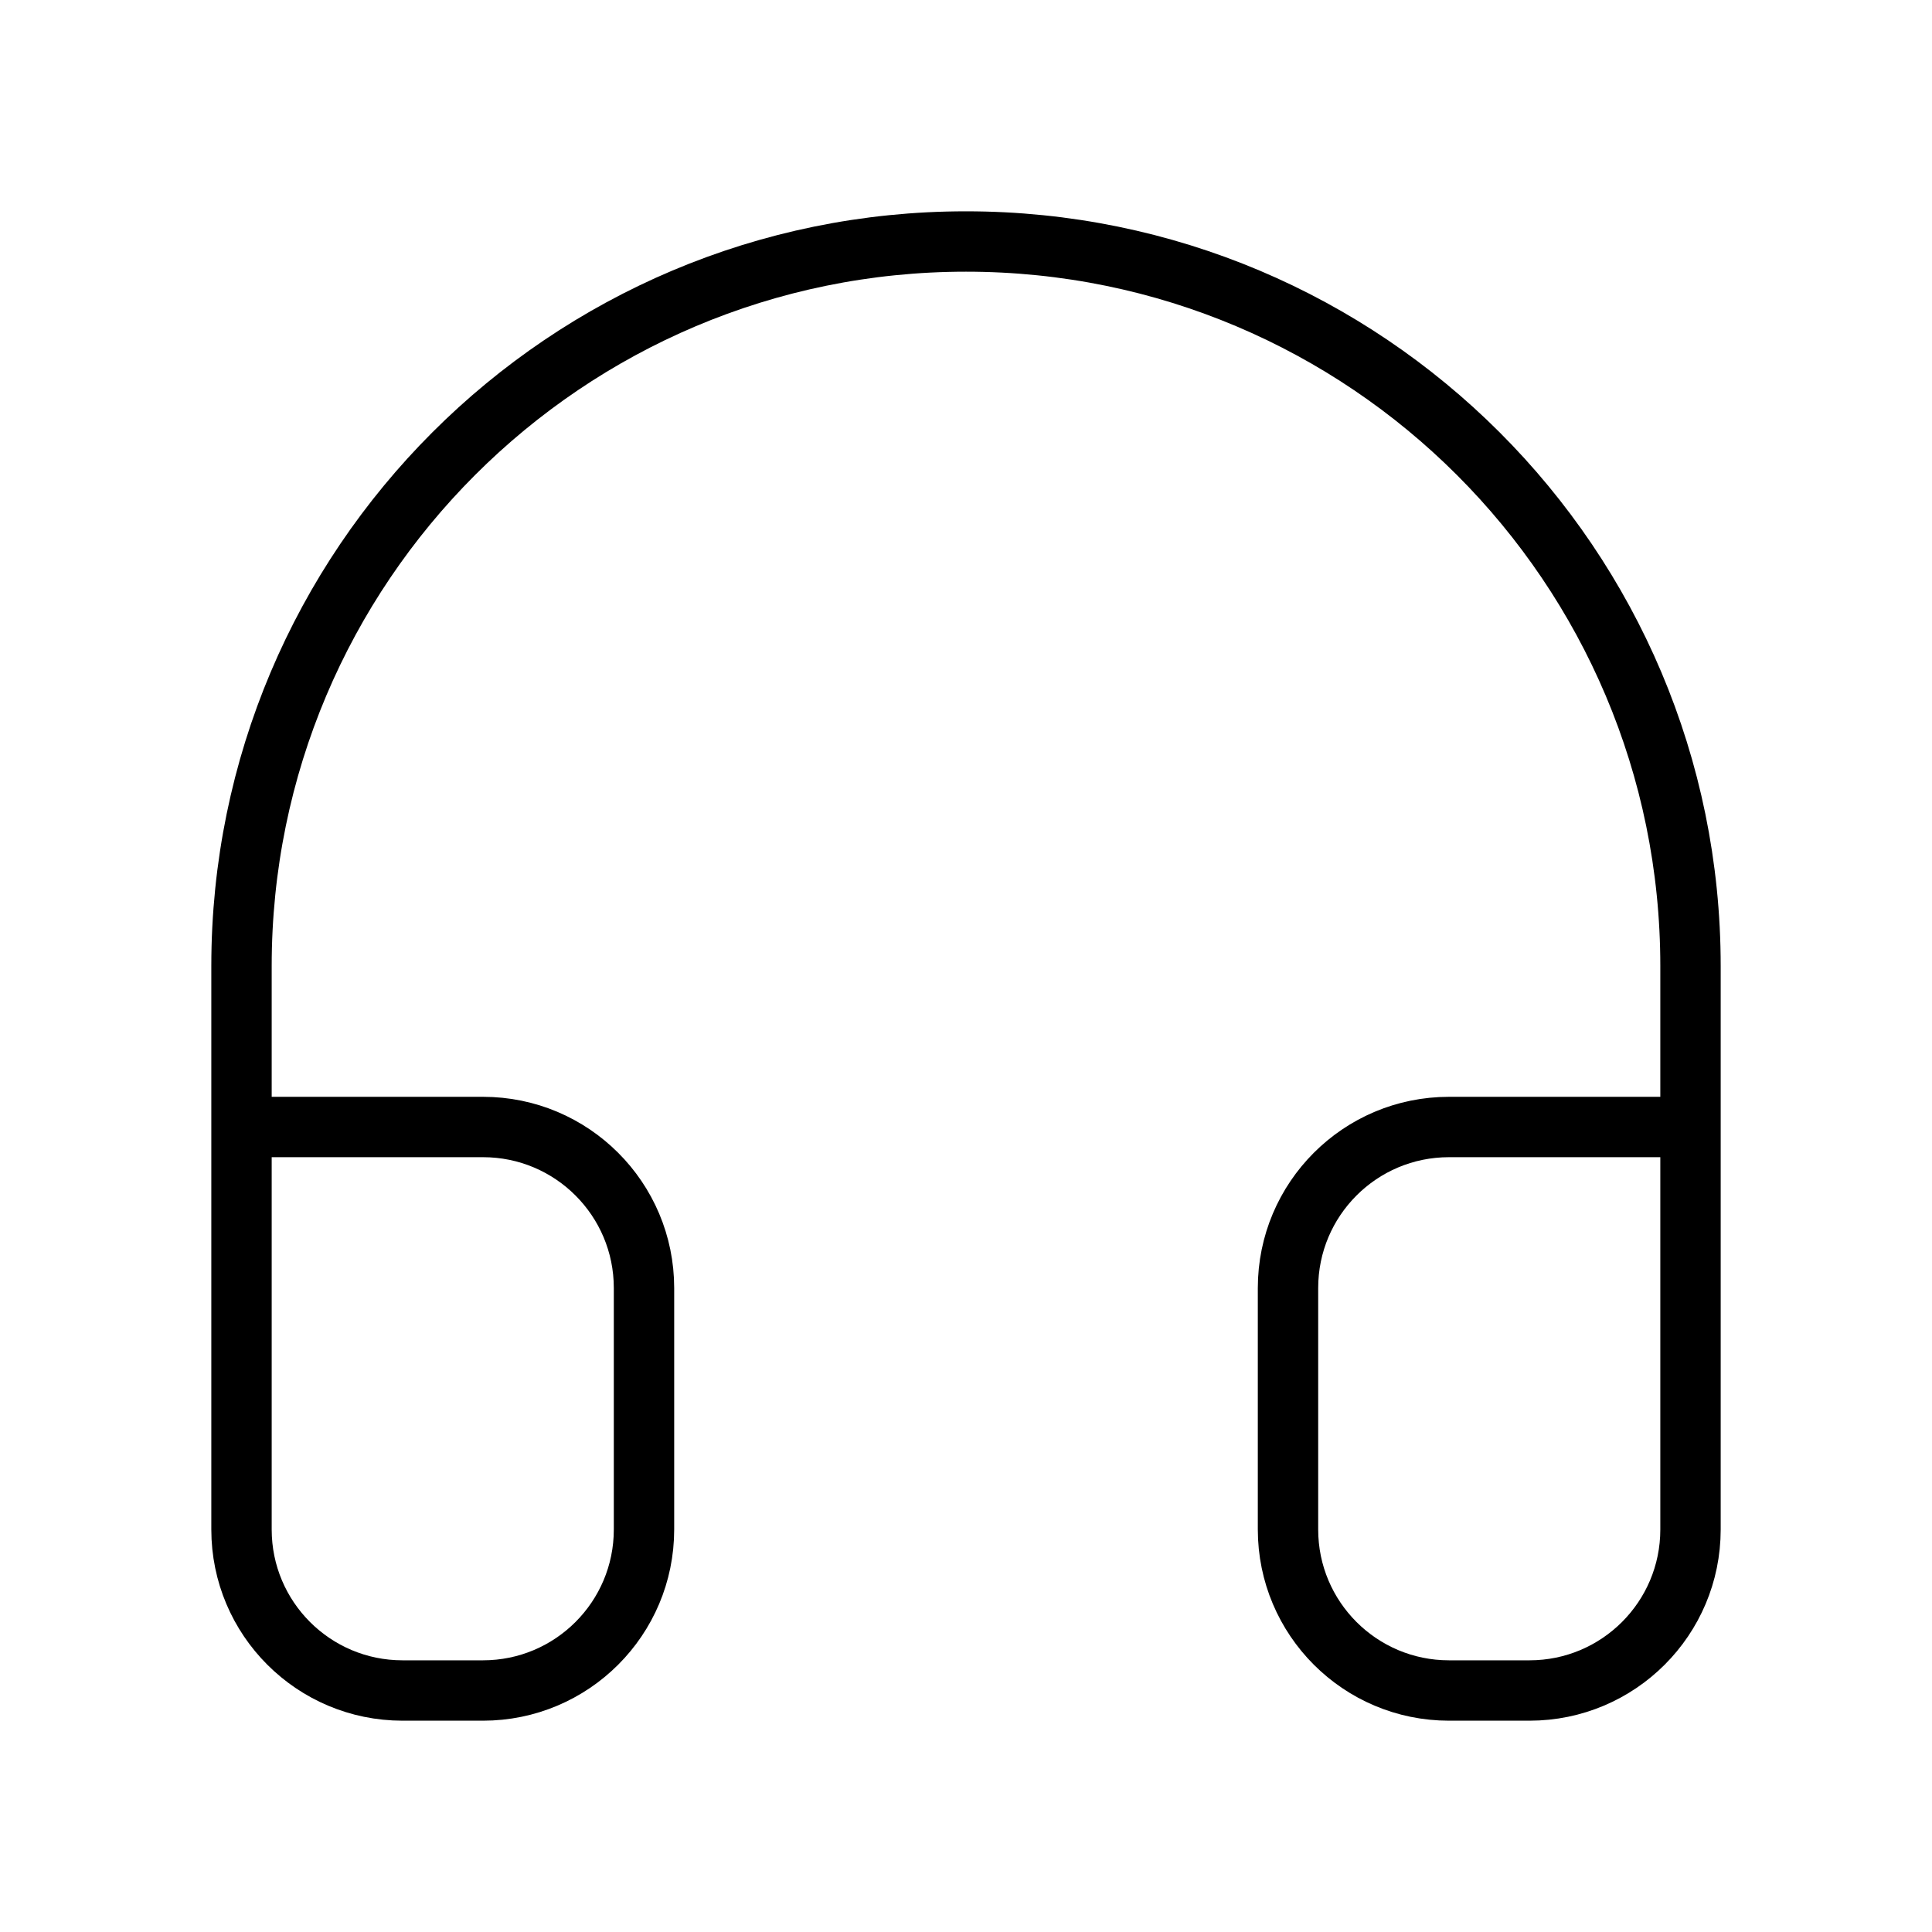
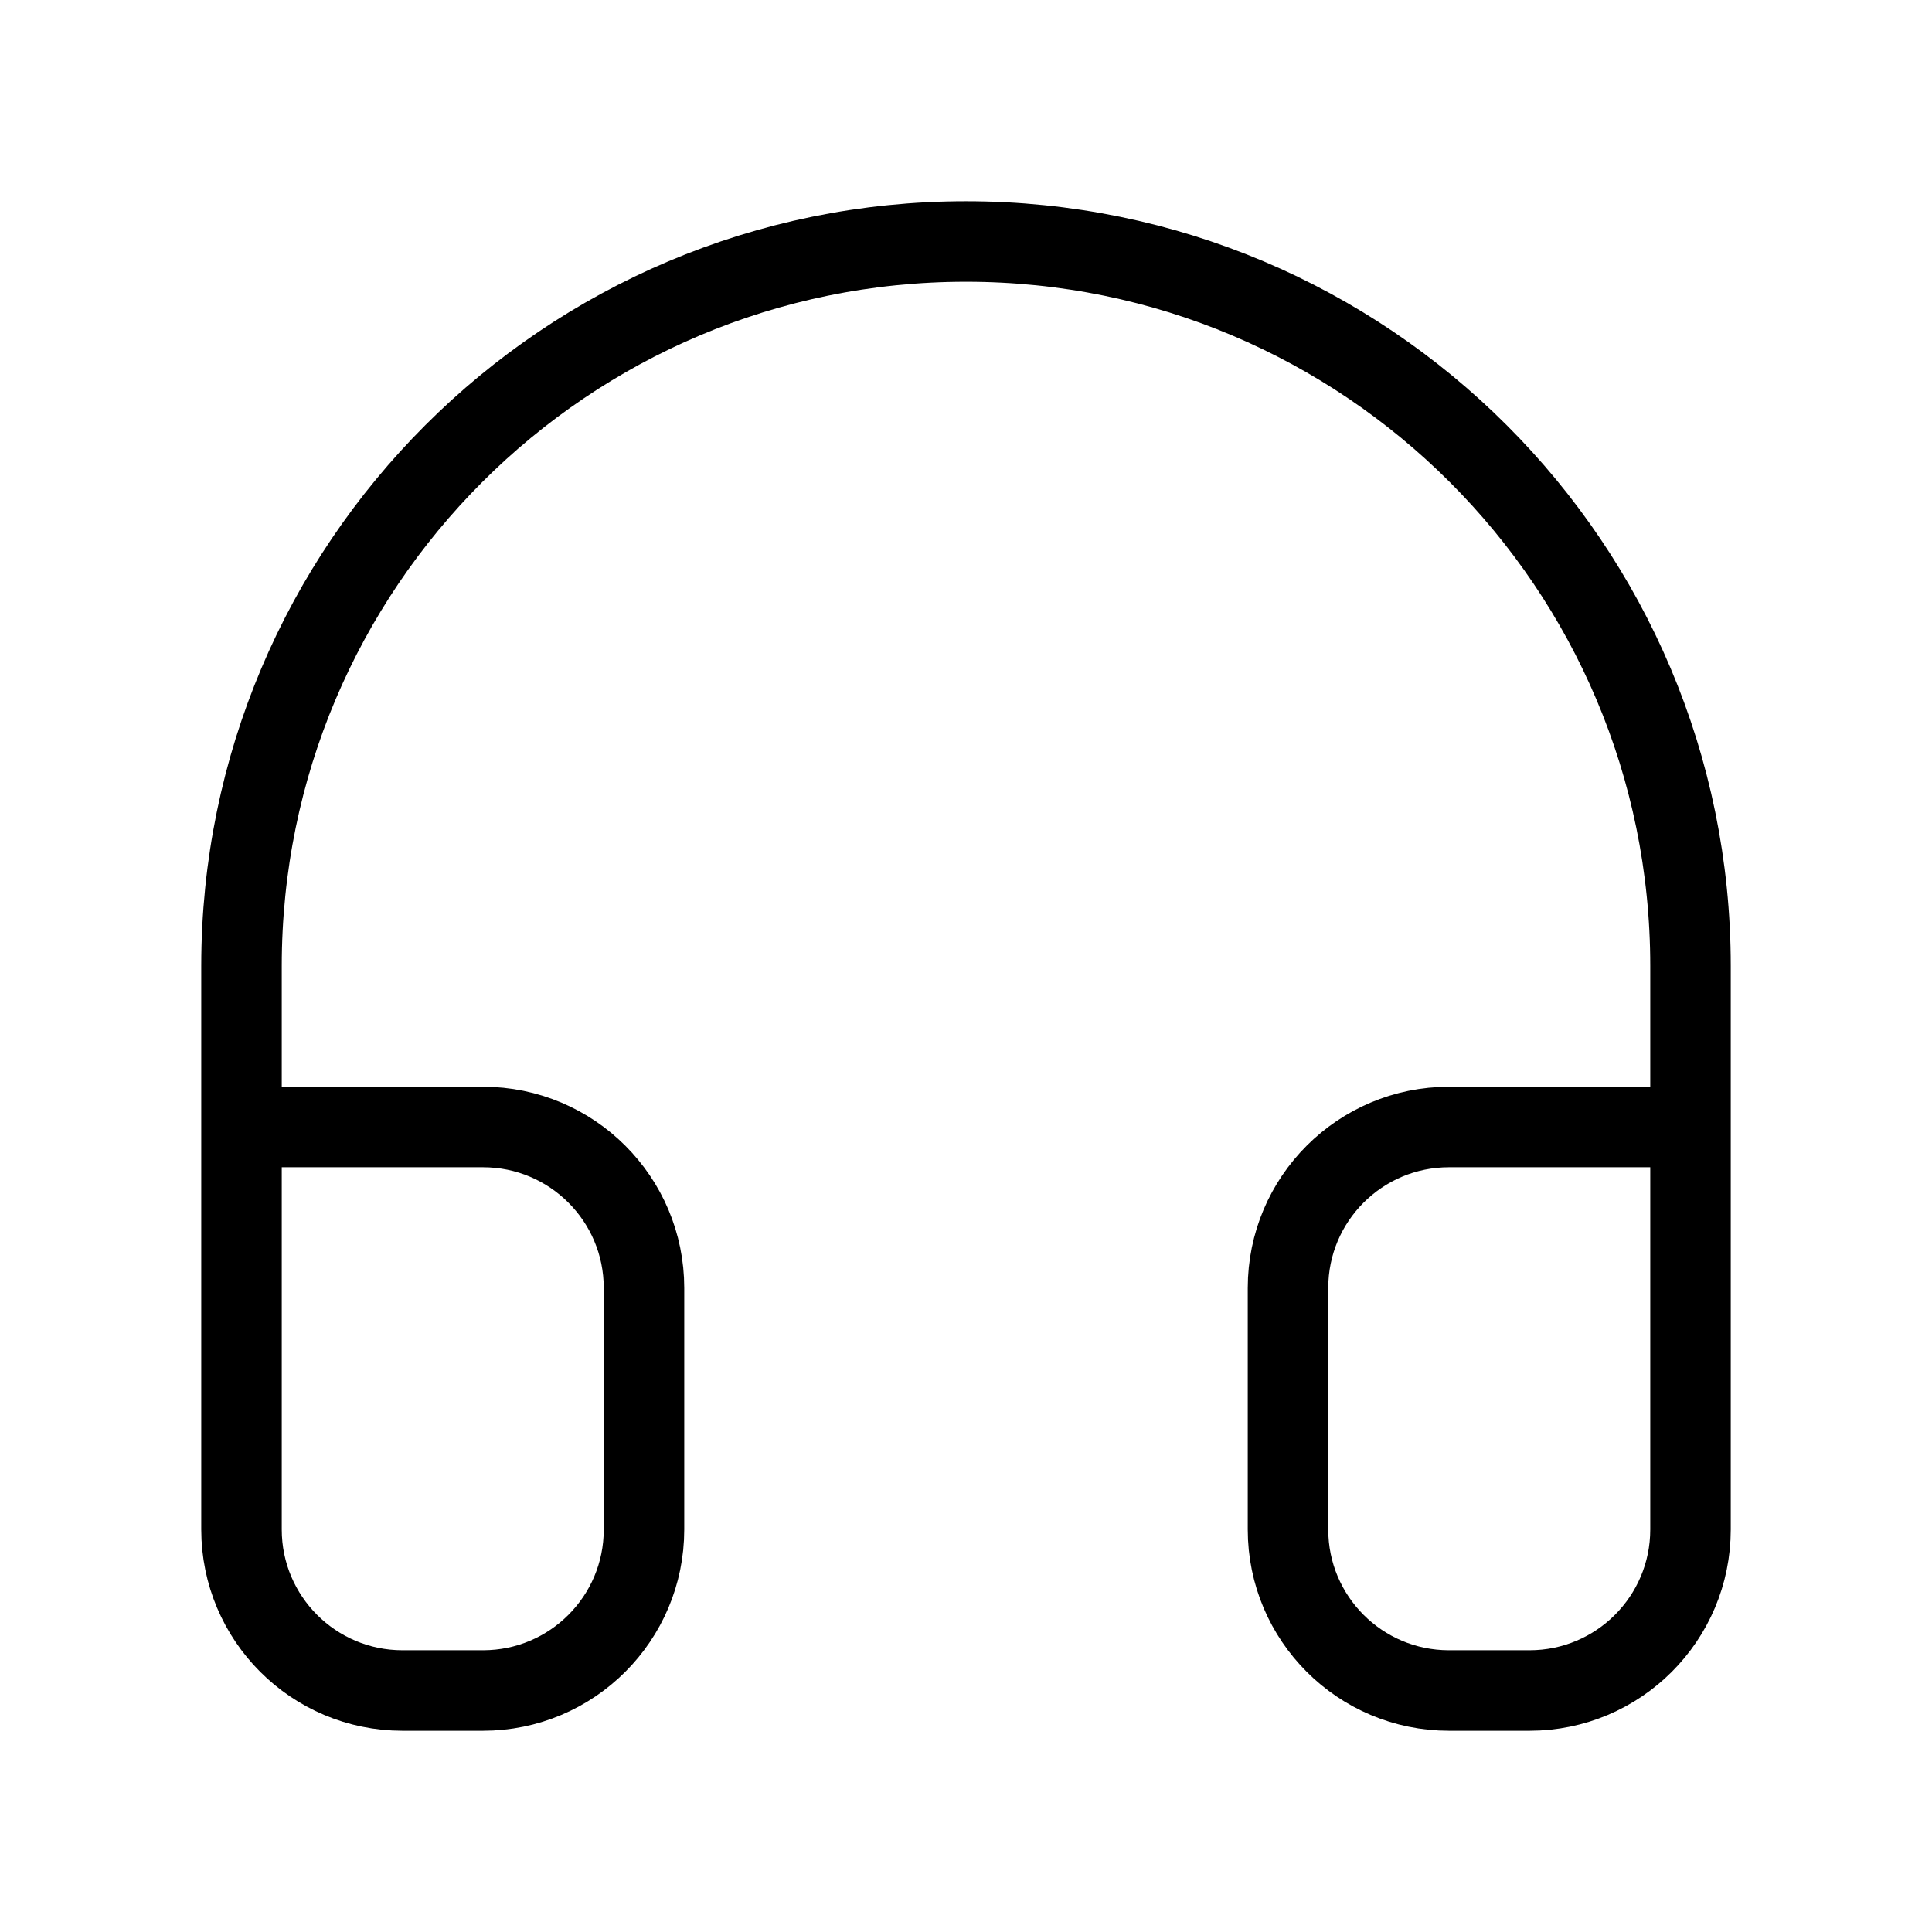
- <svg xmlns="http://www.w3.org/2000/svg" width="24" height="24" viewBox="0 0 24 24" fill="none" stroke="currentColor" stroke-width="0.75" stroke-linecap="round" stroke-linejoin="round" class="lucide lucide-headphones-icon lucide-headphones">
+ <svg xmlns="http://www.w3.org/2000/svg" width="24" height="24" viewBox="0 0 24 24" fill="none" stroke="currentColor" stroke-width="1.0" stroke-linecap="round" stroke-linejoin="round" class="lucide lucide-headphones-icon lucide-headphones">
  <path d="M3 14h3a2 2 0 0 1 2 2v3a2 2 0 0 1-2 2H5a2 2 0 0 1-2-2v-7a9 9 0 0 1 18 0v7a2 2 0 0 1-2 2h-1a2 2 0 0 1-2-2v-3a2 2 0 0 1 2-2h3" />
</svg>
